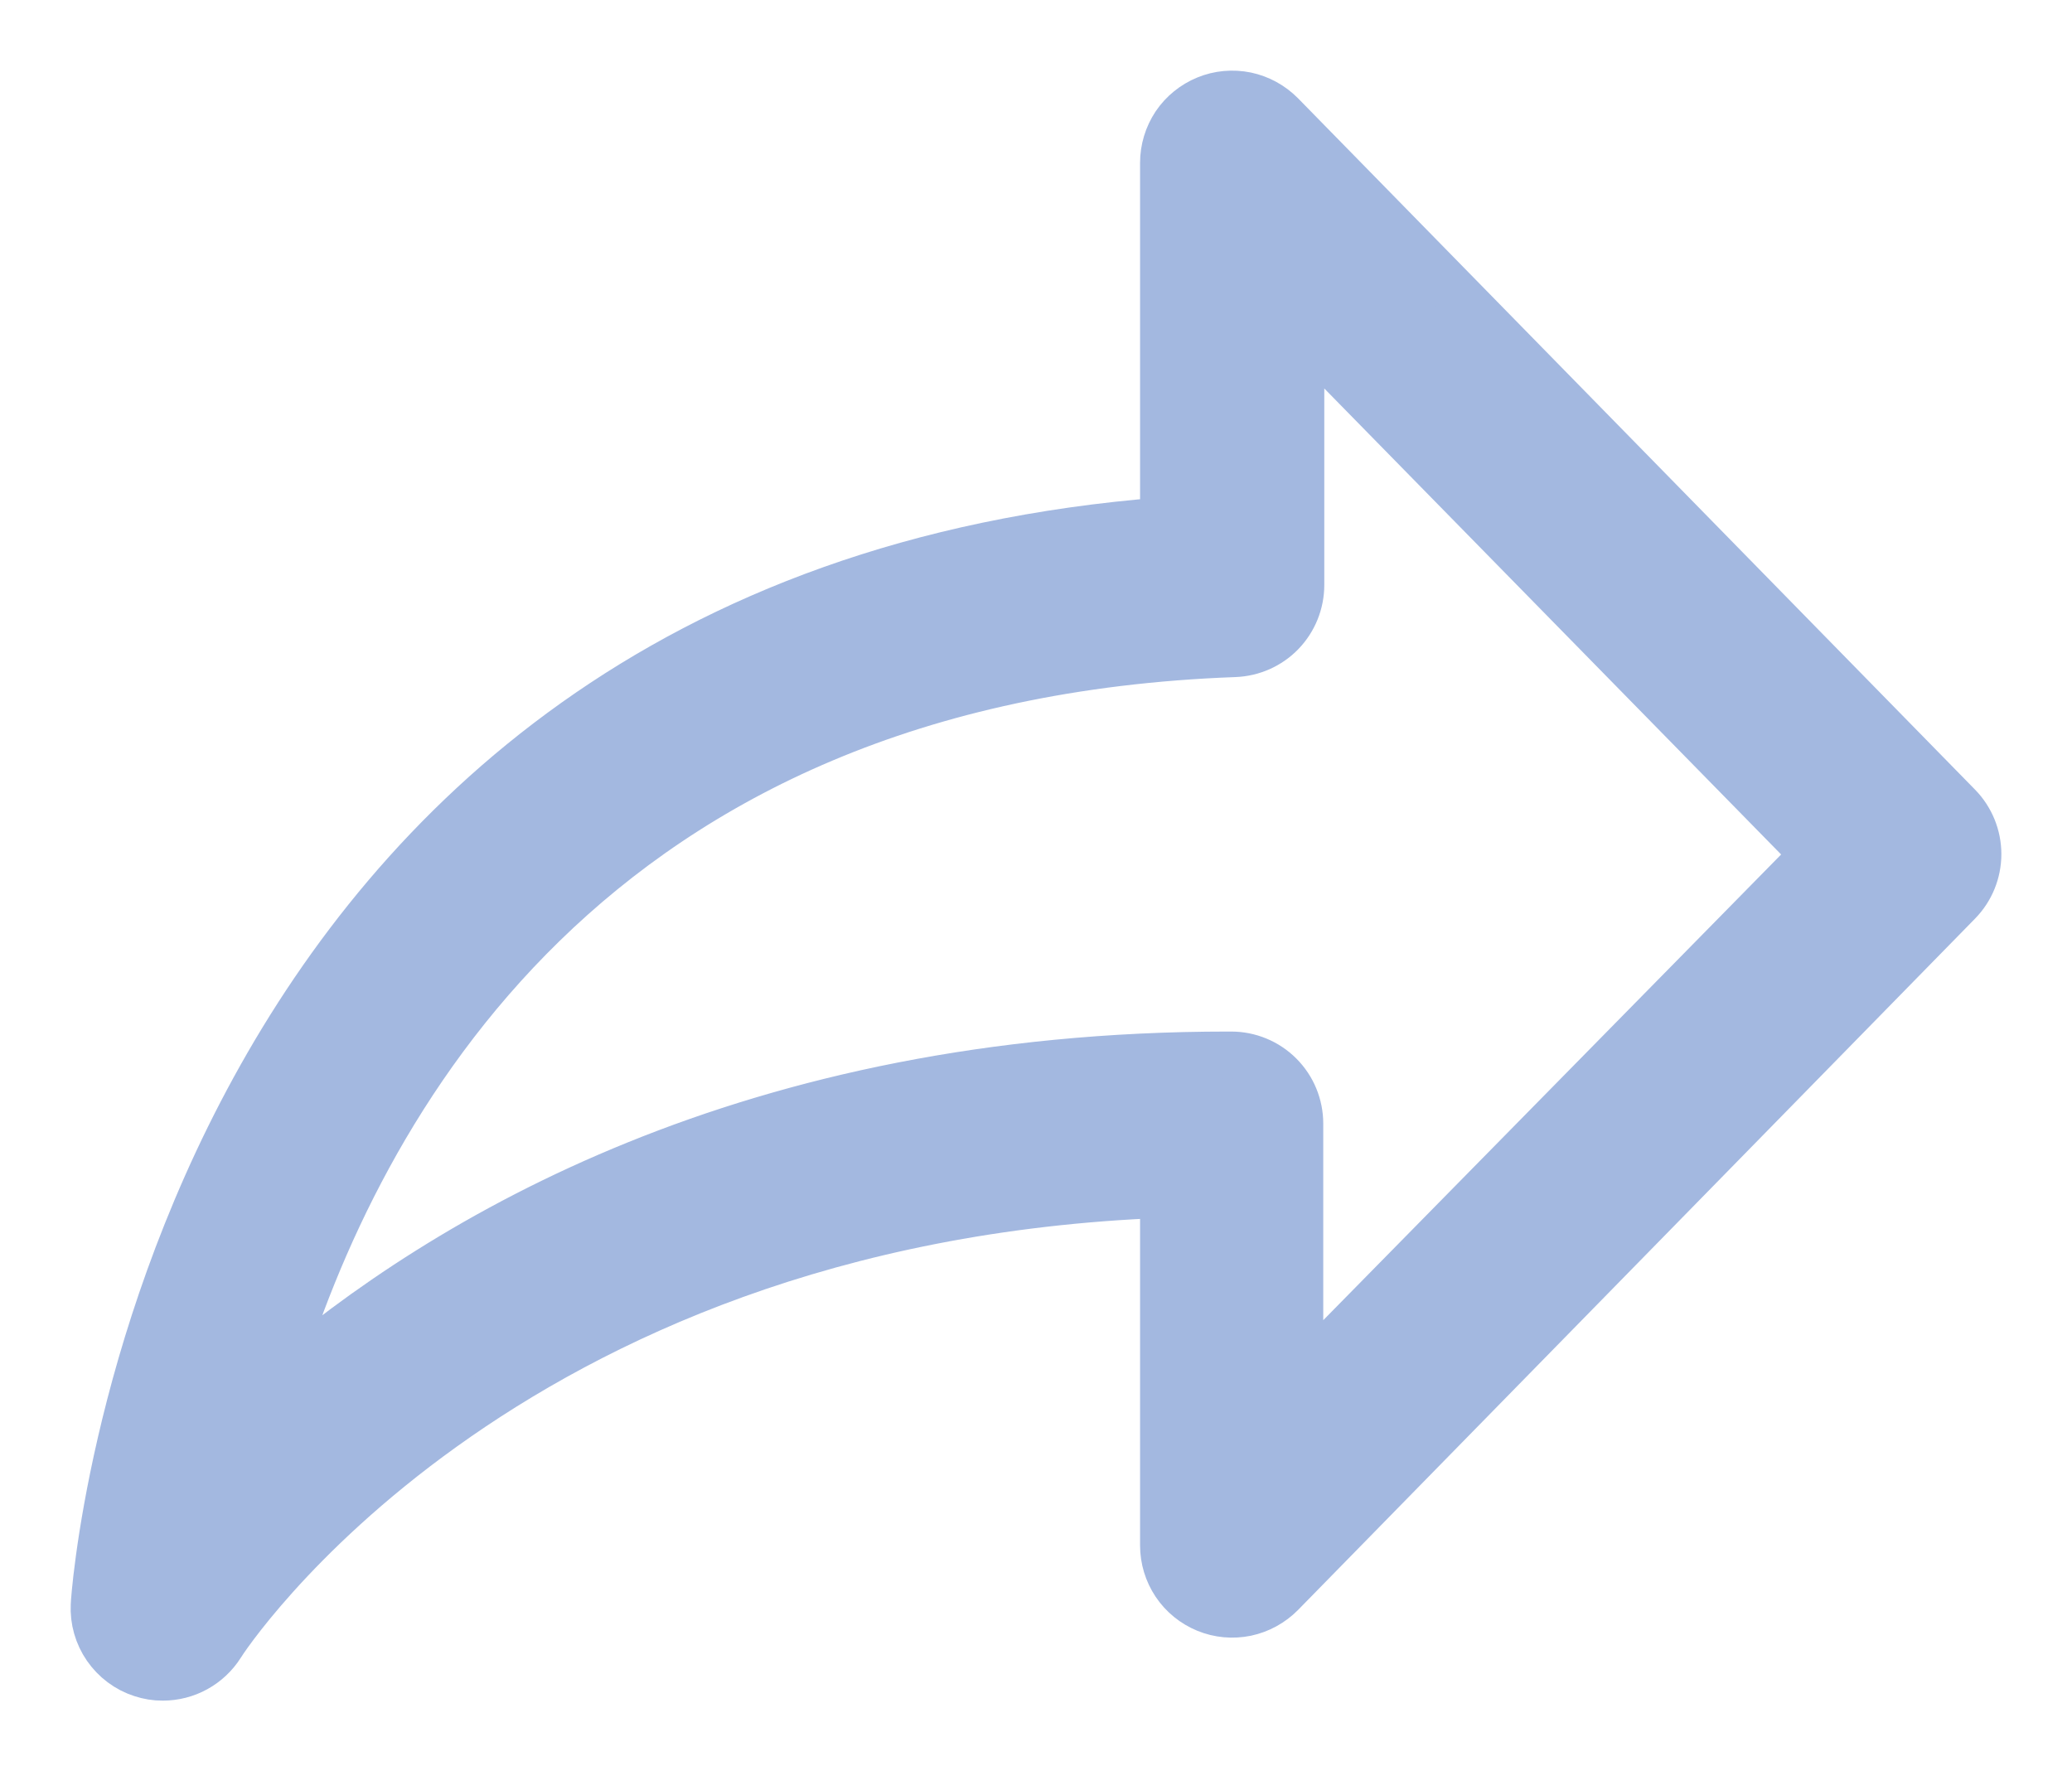
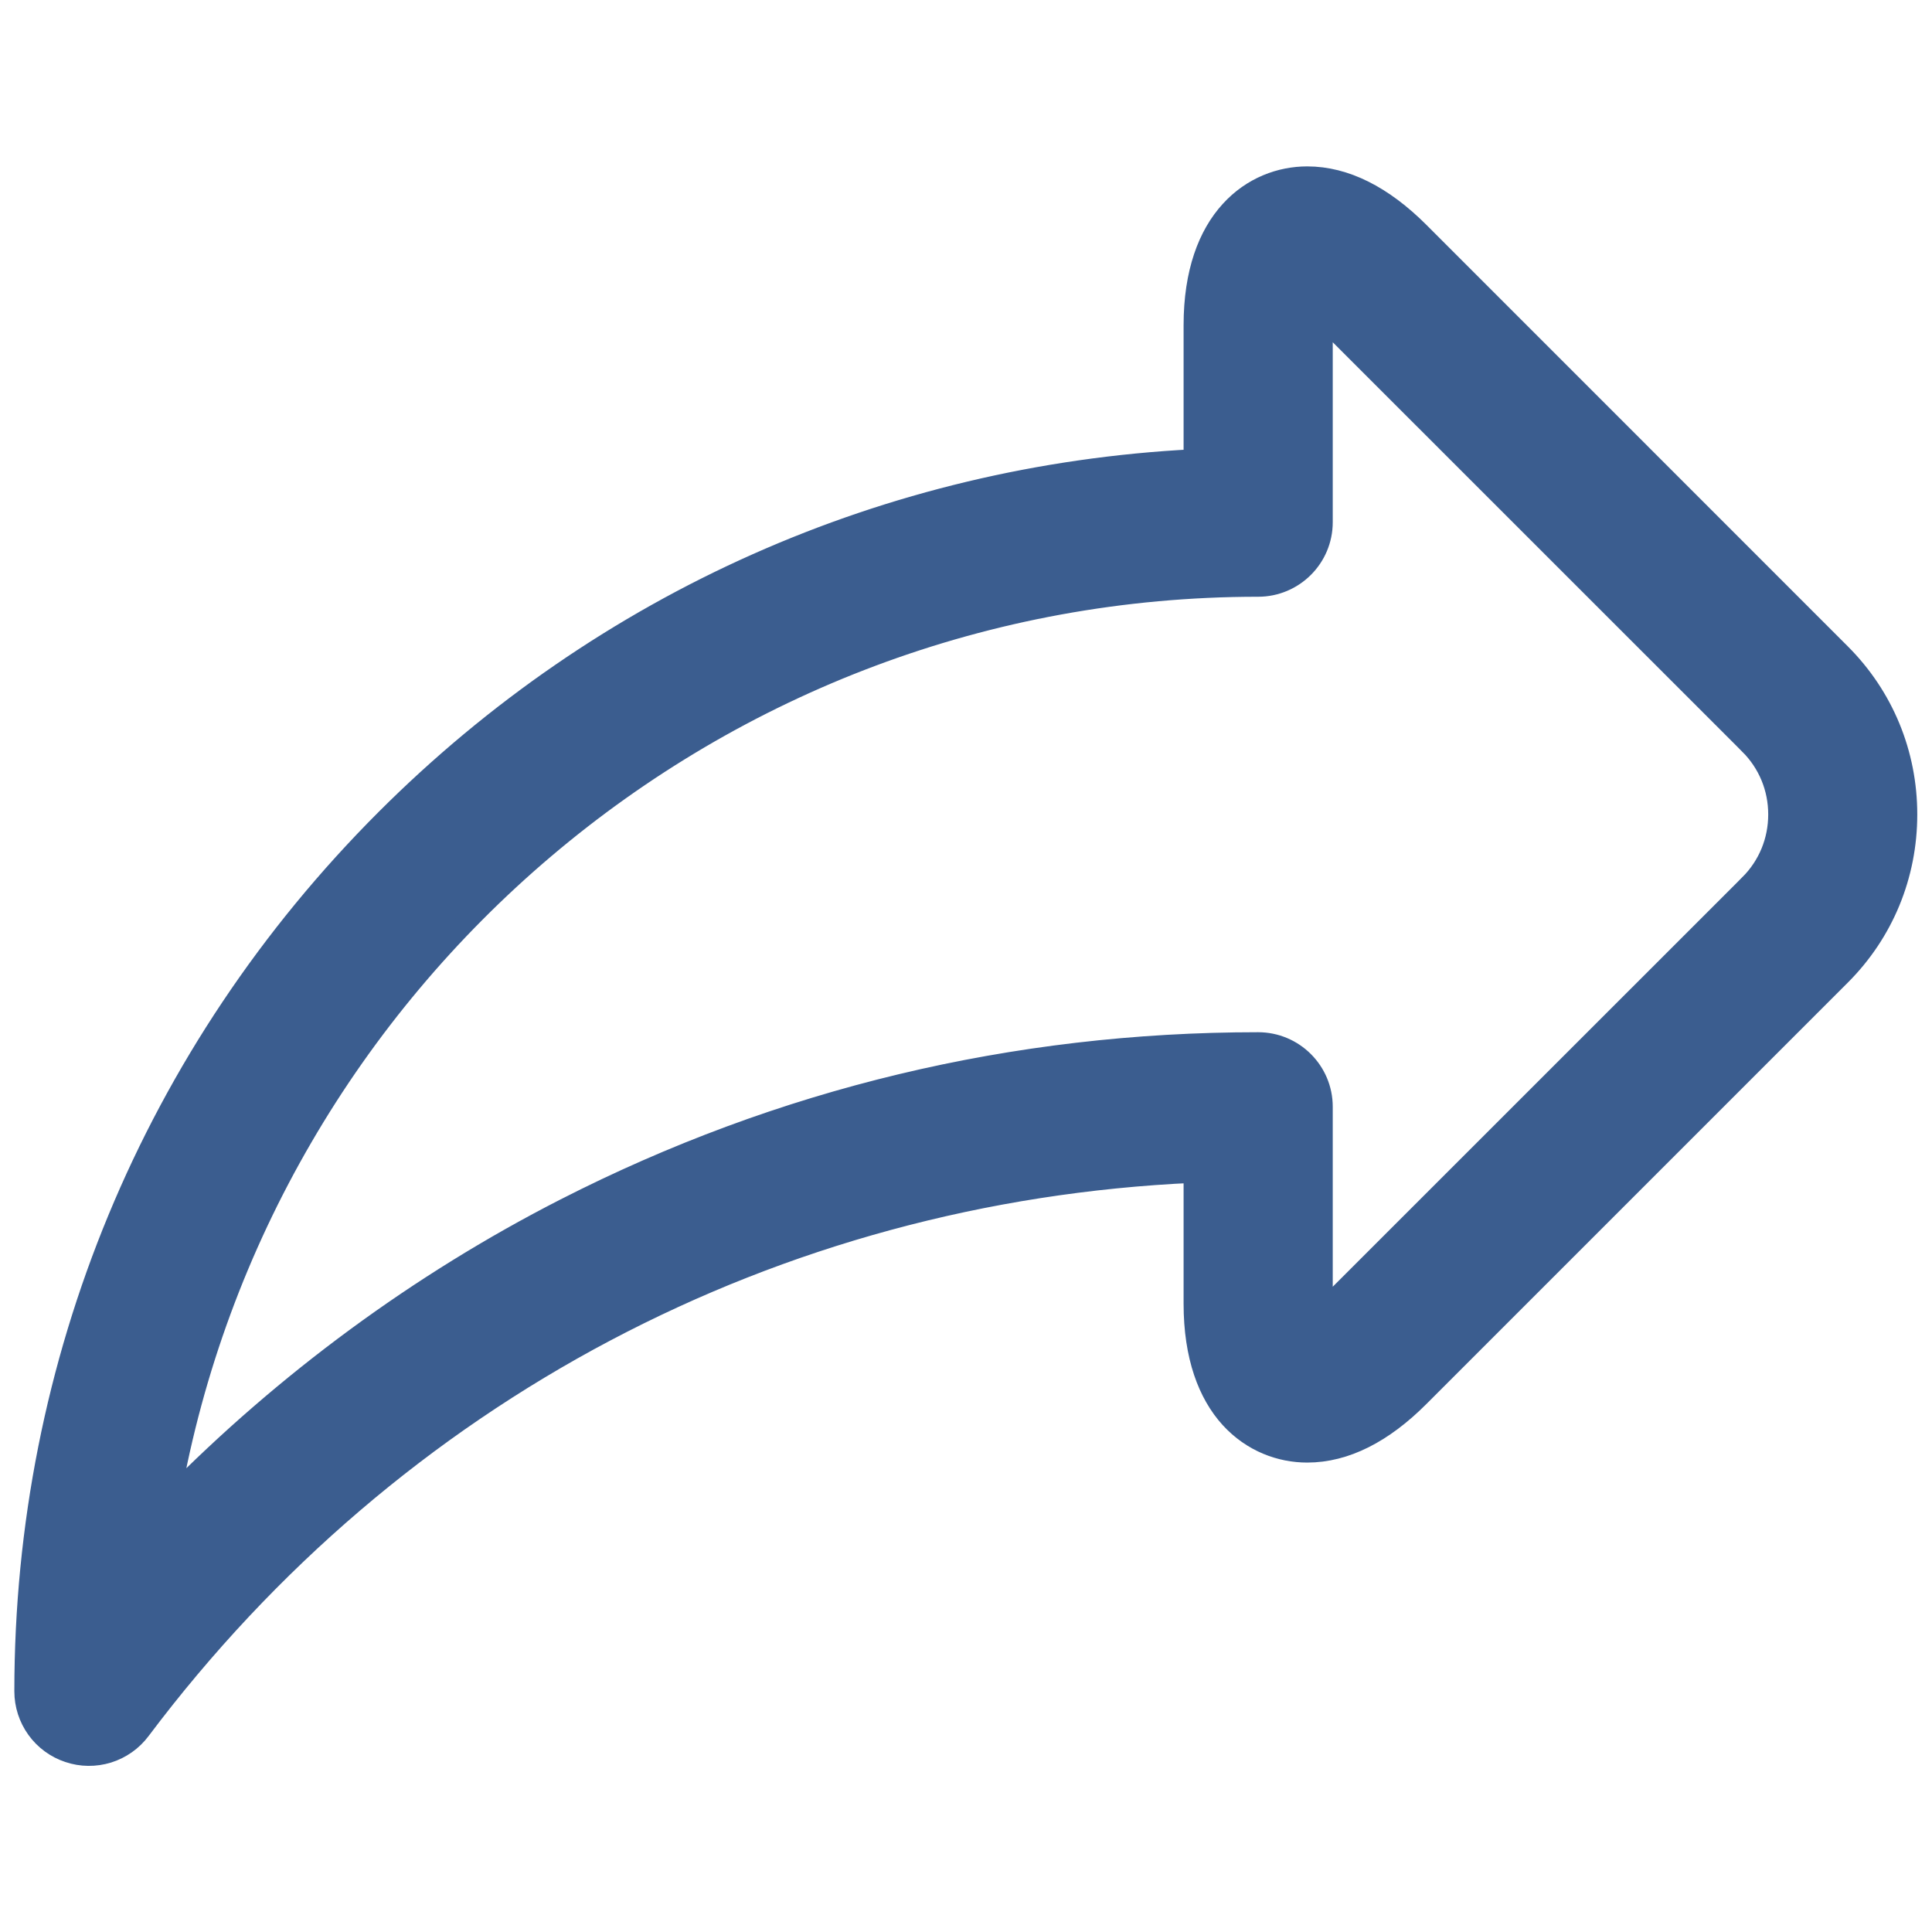
- <svg xmlns="http://www.w3.org/2000/svg" width="22" height="19" viewBox="0 0 22 19" fill="none">
-   <path d="M1.729 17.809C1.652 17.81 1.576 17.797 1.503 17.773C1.351 17.724 1.22 17.625 1.129 17.494C1.038 17.362 0.993 17.204 1.001 17.045C1.001 16.935 1.751 6.361 12.355 5.531V1.729C12.355 1.584 12.398 1.443 12.478 1.322C12.559 1.202 12.674 1.109 12.808 1.054C12.942 0.999 13.089 0.986 13.231 1.015C13.373 1.045 13.502 1.116 13.604 1.219L20.792 8.56C20.925 8.696 21 8.879 21 9.07C21 9.261 20.925 9.444 20.792 9.58L13.604 16.921C13.502 17.024 13.373 17.095 13.231 17.125C13.089 17.154 12.942 17.141 12.808 17.086C12.674 17.031 12.559 16.938 12.478 16.817C12.398 16.697 12.355 16.556 12.355 16.411V12.682C5.276 12.952 2.374 17.416 2.345 17.471C2.279 17.574 2.188 17.66 2.08 17.719C1.973 17.778 1.852 17.809 1.729 17.809ZM13.811 3.513V6.211C13.811 6.4 13.738 6.582 13.607 6.718C13.476 6.854 13.297 6.933 13.108 6.94C6.248 7.191 3.794 11.761 2.913 14.7C4.733 13.127 7.978 11.204 13.039 11.204H13.072C13.265 11.204 13.45 11.28 13.587 11.417C13.724 11.554 13.8 11.739 13.8 11.932V14.63L19.262 9.074L13.811 3.513Z" fill="#A3B8E0" stroke="#A3B8E0" stroke-width="0.5" />
+ <svg xmlns="http://www.w3.org/2000/svg" width="20" height="20" viewBox="0 0 20 20" fill="none">
+   <path d="M19.056 6.765L14.691 2.399C14.319 2.028 13.929 1.826 13.532 1.826C13.258 1.826 12.961 1.931 12.734 2.181C12.506 2.431 12.356 2.818 12.356 3.367V4.754C9.196 4.916 6.247 6.224 3.993 8.478C1.581 10.89 0.252 14.097 0.252 17.508C0.252 17.649 0.296 17.785 0.378 17.899C0.46 18.013 0.576 18.098 0.709 18.142C0.842 18.187 0.985 18.188 1.119 18.147C1.253 18.105 1.371 18.022 1.455 17.91C4.082 14.413 8.026 12.335 12.356 12.141V13.496C12.356 14.045 12.506 14.432 12.733 14.682C12.961 14.932 13.258 15.037 13.532 15.037H13.532C13.929 15.037 14.319 14.835 14.691 14.463L19.056 10.098C19.056 10.098 19.056 10.098 19.056 10.098C19.5 9.654 19.744 9.062 19.744 8.431C19.744 7.801 19.5 7.209 19.056 6.765ZM18.111 9.153L13.745 13.518C13.728 13.536 13.71 13.553 13.694 13.568C13.693 13.546 13.693 13.522 13.693 13.496V11.457C13.693 11.088 13.393 10.789 13.024 10.789C10.498 10.789 8.083 11.368 5.847 12.51C4.341 13.28 2.956 14.299 1.764 15.509C2.713 10.154 7.402 6.074 13.024 6.074C13.393 6.074 13.693 5.775 13.693 5.406V3.367C13.693 3.341 13.693 3.318 13.694 3.296C13.71 3.31 13.728 3.327 13.745 3.345L18.111 7.71L18.184 7.637L18.111 7.71C18.302 7.902 18.408 8.157 18.408 8.431C18.408 8.706 18.302 8.961 18.111 9.153L18.184 9.226L18.111 9.153Z" fill="#3B5D8F" stroke="#3B5D8F" stroke-width="0.207" />
</svg>
